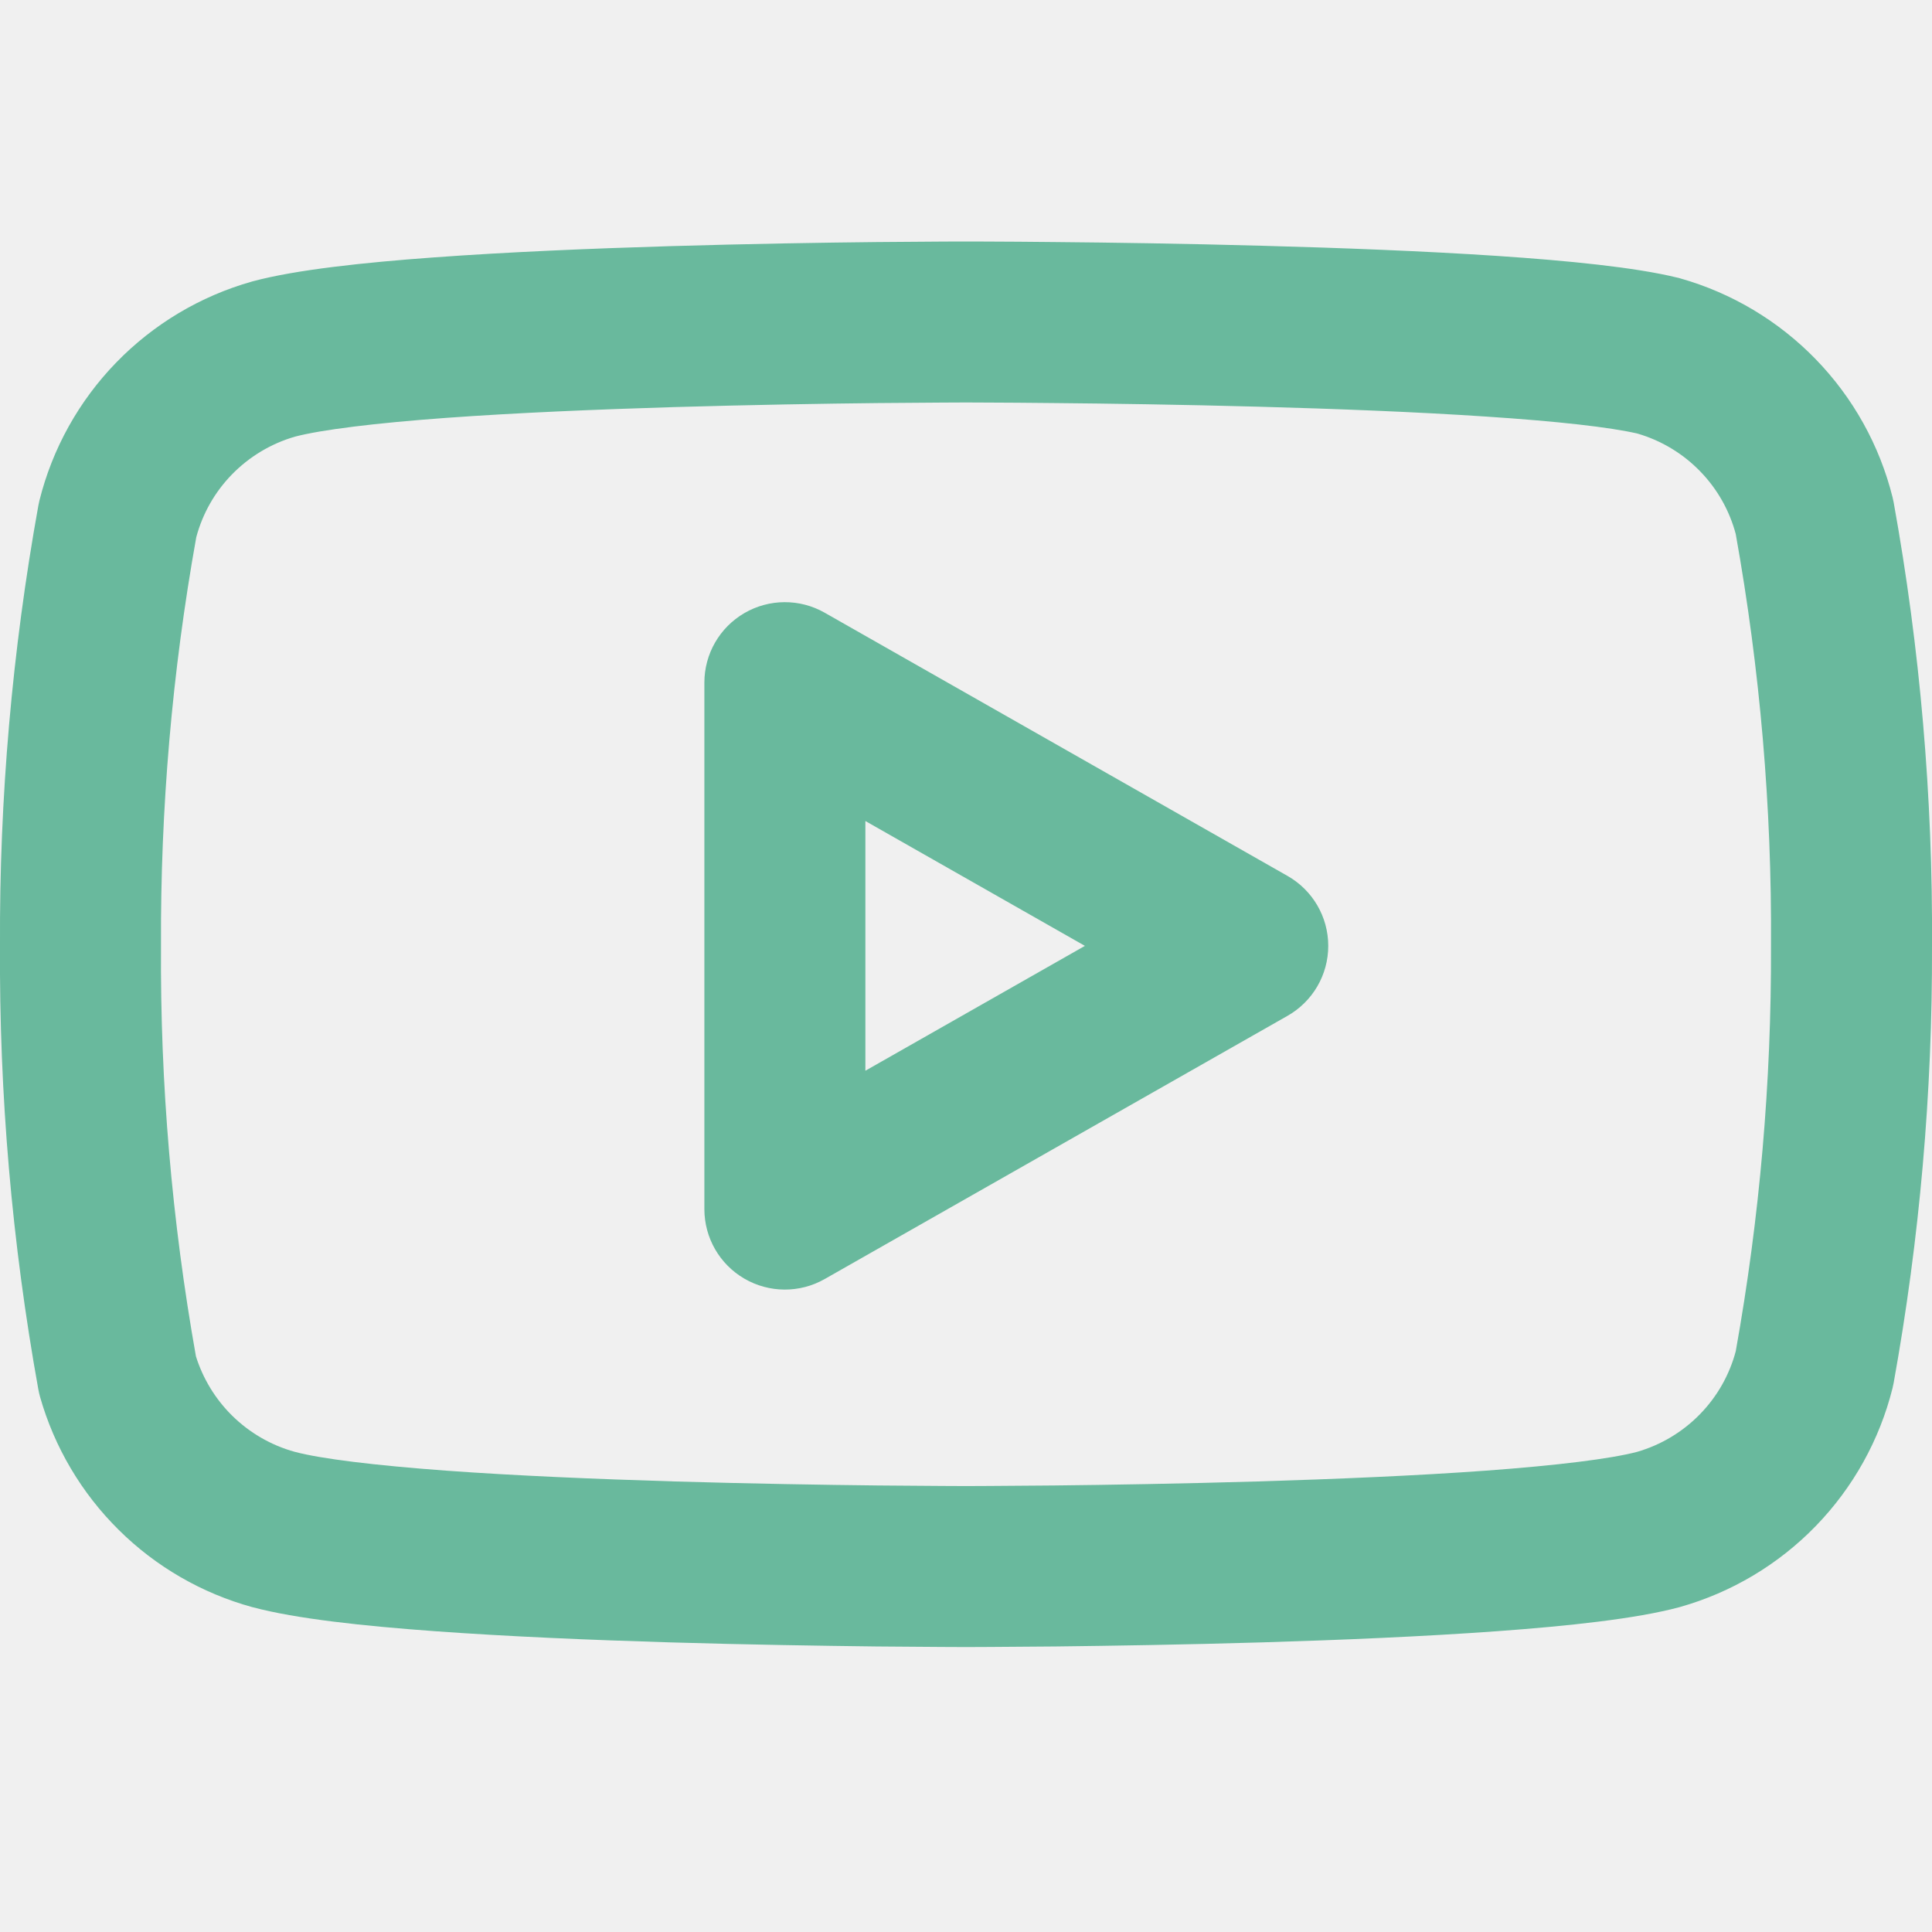
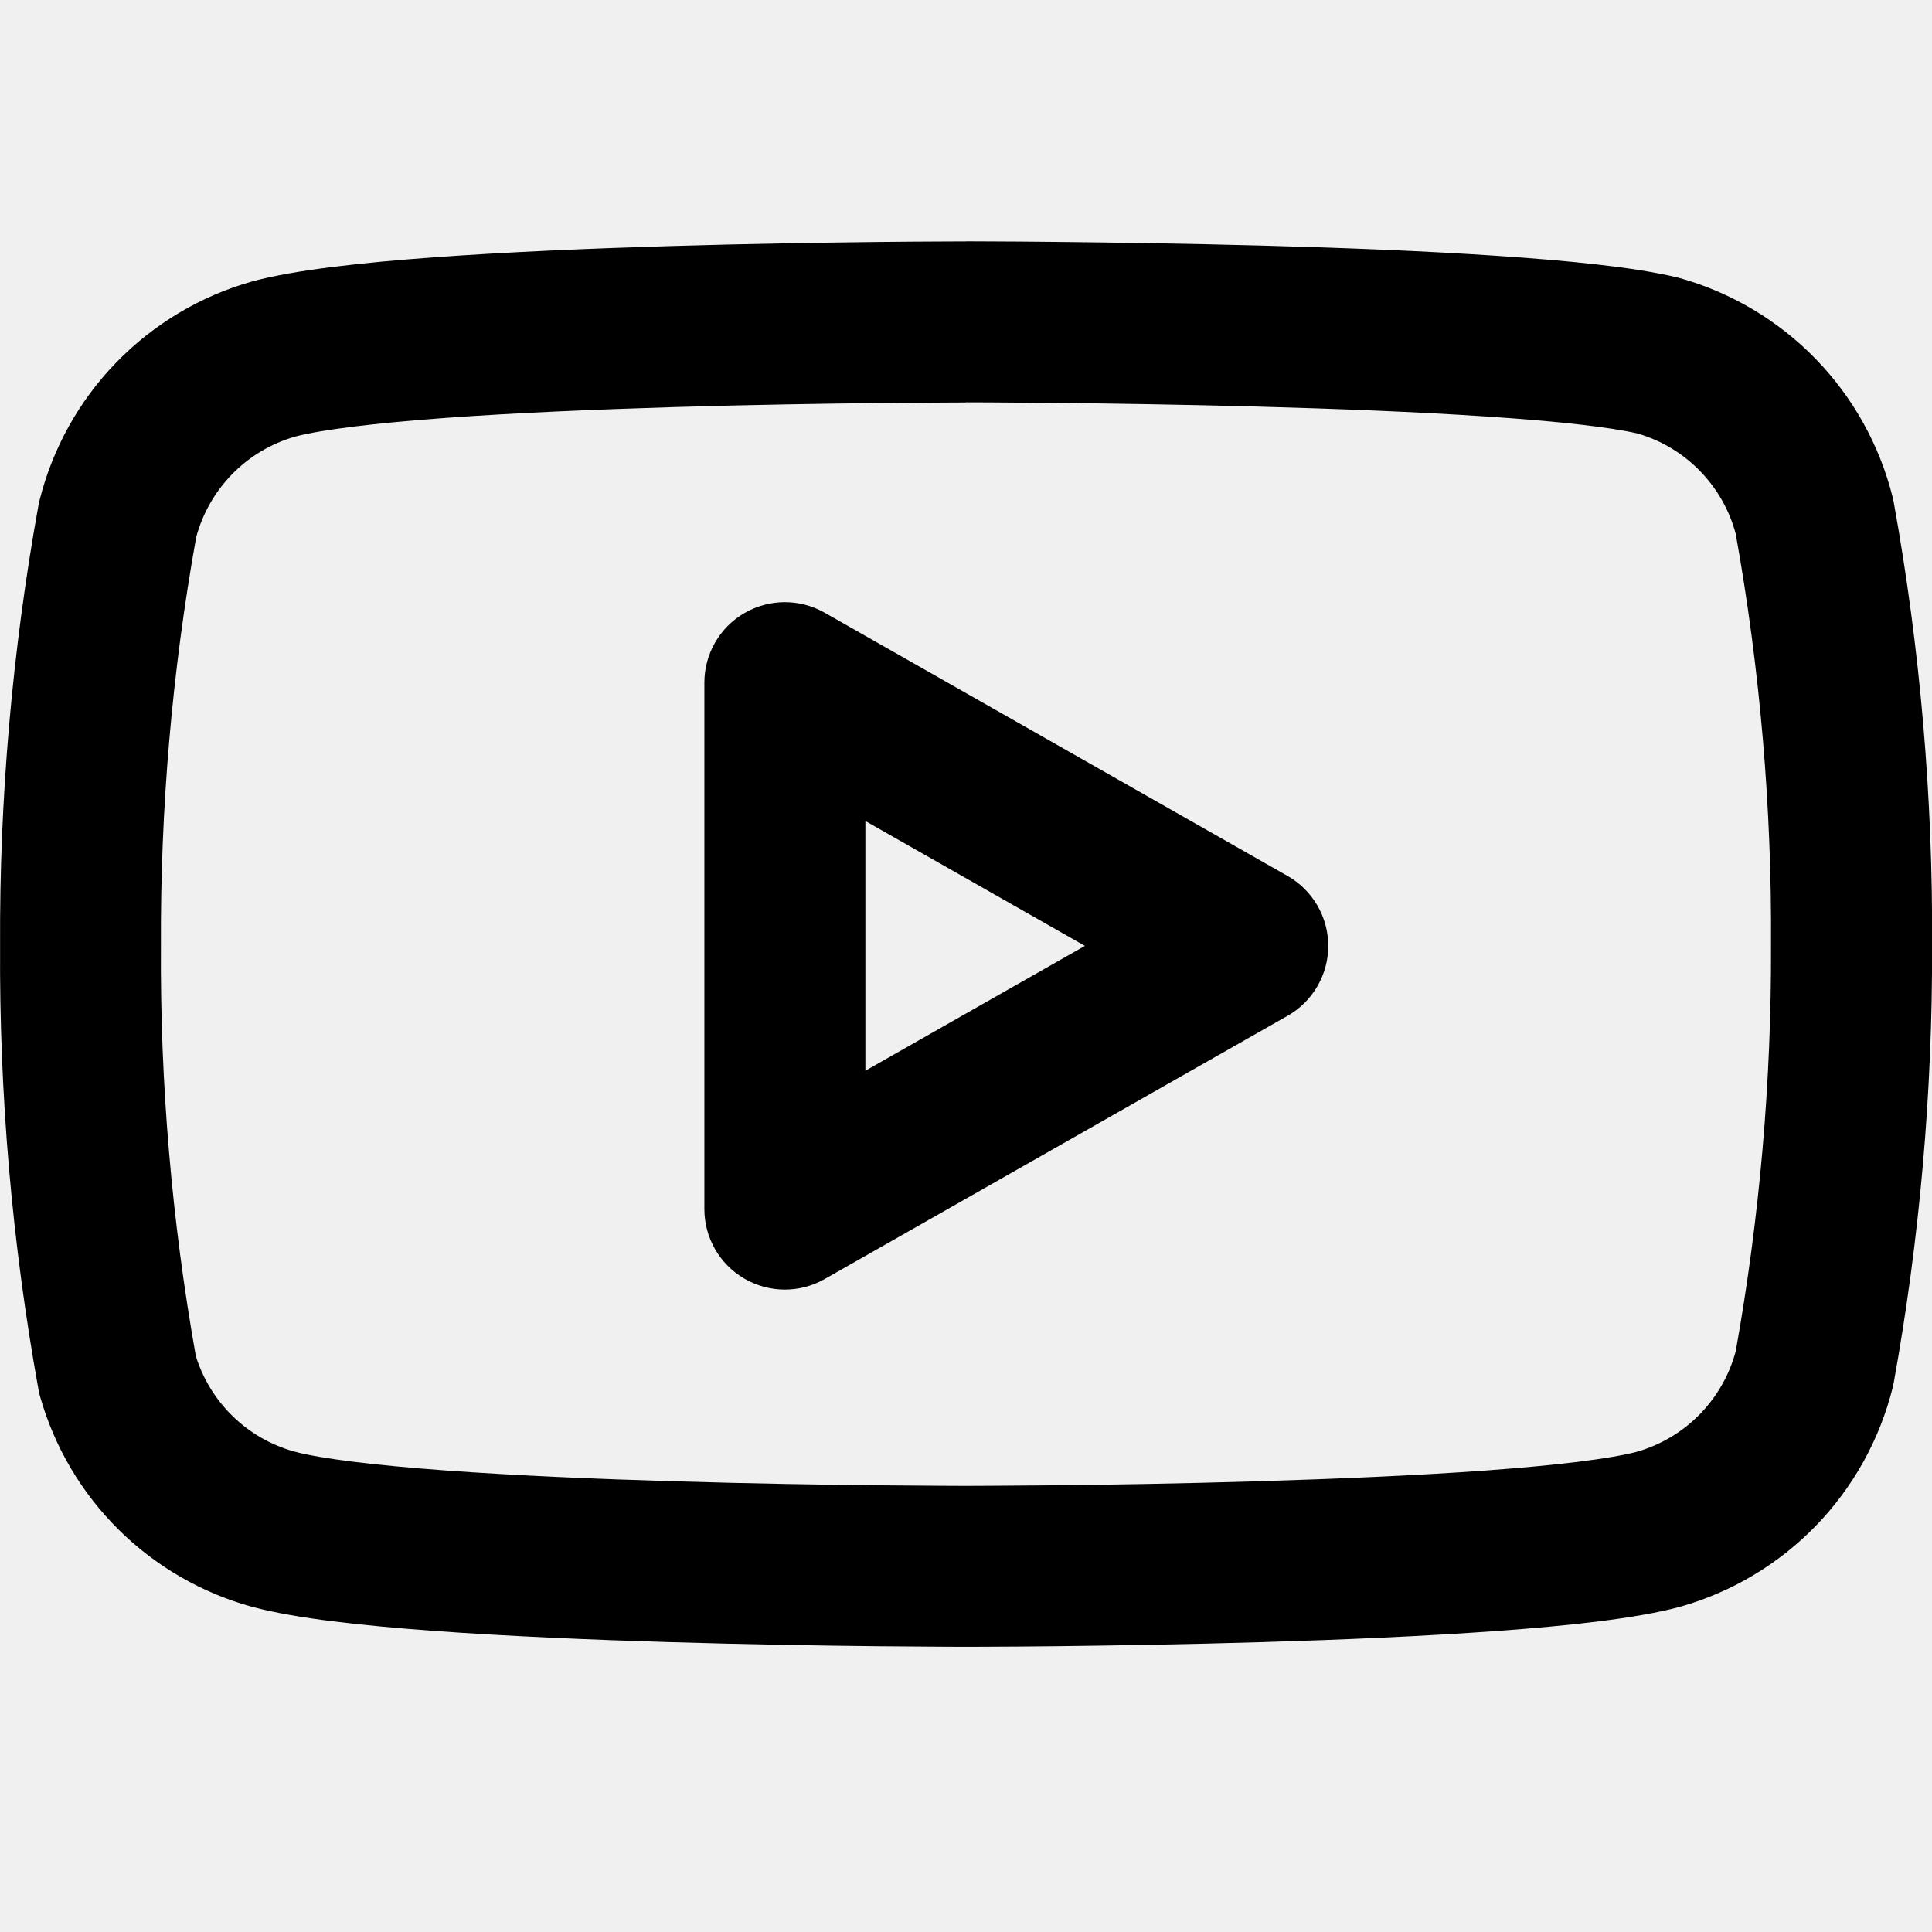
- <svg xmlns="http://www.w3.org/2000/svg" width="24" height="24" viewBox="0 0 24 24" fill="none">
-   <g clip-path="url(#clip0_104_45)">
-     <path fill-rule="evenodd" clip-rule="evenodd" d="M12 3C12 3 12 3 12 4L12 5L11.925 5C11.874 5 11.801 5 11.706 5.001C11.516 5.002 11.242 5.004 10.909 5.007C10.241 5.014 9.334 5.029 8.375 5.057C7.414 5.086 6.409 5.128 5.542 5.191C4.654 5.256 3.994 5.338 3.665 5.424C3.367 5.51 3.096 5.673 2.879 5.896C2.668 6.113 2.516 6.381 2.438 6.674C2.138 8.347 1.992 10.045 2 11.745L2 11.756C1.989 13.463 2.135 15.168 2.434 16.849C2.521 17.126 2.675 17.379 2.882 17.584C3.099 17.798 3.367 17.954 3.661 18.035C3.988 18.122 4.65 18.203 5.542 18.269C6.409 18.332 7.414 18.374 8.375 18.403C9.334 18.431 10.241 18.446 10.909 18.453C11.242 18.456 11.516 18.458 11.706 18.459C11.801 18.46 11.874 18.46 11.925 18.46H12.075C12.126 18.46 12.199 18.46 12.294 18.459C12.484 18.458 12.758 18.456 13.091 18.453C13.759 18.446 14.666 18.431 15.625 18.403C16.586 18.374 17.591 18.332 18.458 18.269C19.346 18.204 20.006 18.122 20.335 18.036C20.633 17.95 20.904 17.788 21.121 17.564C21.332 17.347 21.484 17.079 21.562 16.786C21.86 15.125 22.006 13.441 22 11.754L22 11.744C22.011 10.031 21.864 8.32 21.562 6.634C21.484 6.341 21.332 6.073 21.121 5.856C20.907 5.635 20.64 5.474 20.345 5.387C20.005 5.307 19.343 5.233 18.464 5.175C17.596 5.117 16.589 5.078 15.628 5.052C14.668 5.026 13.76 5.013 13.092 5.007C12.758 5.003 12.485 5.002 12.295 5.001L12.076 5L12 5L12 4C12 3 12 3 12 3L12.08 3C12.131 3 12.207 3 12.303 3.001C12.496 3.002 12.774 3.003 13.112 3.007C13.787 3.013 14.707 3.026 15.682 3.053C16.656 3.079 17.692 3.119 18.597 3.179C19.477 3.238 20.311 3.32 20.837 3.449C20.849 3.451 20.861 3.454 20.872 3.458C21.512 3.639 22.093 3.986 22.556 4.463C23.02 4.941 23.349 5.532 23.51 6.177C23.515 6.199 23.52 6.221 23.524 6.242C23.852 8.06 24.011 9.904 24 11.751C24.006 13.571 23.847 15.387 23.524 17.177C23.52 17.199 23.515 17.221 23.51 17.243C23.349 17.888 23.02 18.479 22.556 18.957C22.093 19.434 21.512 19.781 20.872 19.962L20.858 19.966C20.325 20.109 19.483 20.199 18.603 20.263C17.696 20.329 16.659 20.373 15.685 20.402C14.709 20.431 13.789 20.445 13.113 20.453C12.774 20.456 12.497 20.458 12.304 20.459C12.207 20.459 12.132 20.46 12.08 20.46L12.001 20.46L11.92 20.46C11.868 20.46 11.793 20.459 11.696 20.459C11.503 20.458 11.226 20.456 10.887 20.453C10.211 20.445 9.291 20.431 8.315 20.402C7.341 20.373 6.304 20.329 5.397 20.263C4.517 20.199 3.675 20.109 3.142 19.966L3.136 19.965C2.509 19.793 1.937 19.463 1.475 19.005C1.013 18.548 0.676 17.979 0.498 17.354C0.489 17.322 0.482 17.29 0.476 17.258C0.148 15.44 -0.011 13.596 -7.92317e-06 11.749C-0.009 9.916 0.151 8.086 0.476 6.283C0.48 6.261 0.485 6.239 0.49 6.217C0.651 5.572 0.98 4.981 1.444 4.503C1.907 4.026 2.488 3.679 3.128 3.498L3.142 3.494C3.675 3.351 4.517 3.261 5.397 3.197C6.304 3.131 7.341 3.087 8.315 3.058C9.291 3.029 10.211 3.014 10.887 3.007C11.226 3.004 11.503 3.002 11.696 3.001C11.793 3 11.868 3 11.92 3L12 3Z" fill="#69B99D" />
-     <path fill-rule="evenodd" clip-rule="evenodd" d="M9.247 7.616C9.555 7.437 9.935 7.435 10.244 7.611L15.994 10.881C16.307 11.059 16.5 11.39 16.5 11.75C16.5 12.11 16.307 12.441 15.994 12.619L10.244 15.889C9.935 16.065 9.555 16.063 9.247 15.884C8.939 15.705 8.75 15.376 8.75 15.02V8.48C8.75 8.124 8.939 7.795 9.247 7.616ZM10.75 10.199V13.301L13.477 11.75L10.75 10.199Z" fill="#69B99D" />
-   </g>
-   <defs>
-     <clipPath id="clip0_104_45">
-       <rect width="24" height="24" fill="white" />
-     </clipPath>
-   </defs>
+ <svg xmlns="http://www.w3.org/2000/svg" version="1.1" width="24" height="24" viewBox="0 0 24 24">
+   <path d="M12 3c0 0 0 0 0 1v1l-0.075 0c-0.050 0-0.124 0-0.219 0.001-0.19 0.001-0.463 0.003-0.797 0.006-0.668 0.007-1.575 0.021-2.534 0.050-0.961 0.029-1.966 0.071-2.833 0.134-0.888 0.065-1.548 0.146-1.877 0.233-0.299 0.086-0.57 0.248-0.786 0.471-0.211 0.218-0.363 0.486-0.442 0.778-0.3 1.674-0.446 3.371-0.438 5.071l0 0.011c-0.011 1.707 0.135 3.412 0.434 5.092 0.087 0.278 0.24 0.53 0.447 0.735 0.217 0.215 0.485 0.37 0.78 0.451 0.327 0.087 0.989 0.169 1.881 0.234 0.866 0.063 1.872 0.106 2.833 0.134 0.959 0.029 1.866 0.043 2.534 0.050 0.334 0.003 0.607 0.005 0.797 0.006 0.095 0 0.169 0.001 0.219 0.001h0.151c0.050-0 0.124-0 0.219-0.001 0.19-0.001 0.463-0.003 0.797-0.006 0.668-0.007 1.575-0.021 2.534-0.050 0.961-0.029 1.966-0.071 2.833-0.134 0.888-0.065 1.548-0.146 1.877-0.233 0.299-0.086 0.57-0.248 0.786-0.471 0.211-0.218 0.363-0.486 0.441-0.778 0.297-1.661 0.444-3.345 0.438-5.033v-0.010c0.011-1.713-0.136-3.424-0.438-5.11-0.078-0.293-0.23-0.56-0.441-0.778-0.214-0.221-0.481-0.382-0.776-0.468-0.34-0.080-1.002-0.154-1.881-0.212-0.868-0.058-1.875-0.097-2.836-0.123-0.96-0.026-1.868-0.039-2.536-0.046-0.334-0.003-0.607-0.005-0.797-0.006l-0.295-0.001v-1c0-1-0-1-0-1l0.080 0c0.051 0 0.127 0 0.224 0.001 0.193 0.001 0.47 0.002 0.808 0.006 0.676 0.007 1.596 0.020 2.571 0.046 0.974 0.026 2.010 0.066 2.915 0.127 0.88 0.059 1.714 0.141 2.24 0.269 0.012 0.003 0.023 0.006 0.035 0.009 0.64 0.181 1.221 0.528 1.684 1.005s0.792 1.069 0.954 1.714c0.005 0.022 0.010 0.043 0.014 0.065 0.328 1.818 0.487 3.662 0.476 5.509 0.006 1.819-0.153 3.636-0.476 5.426-0.004 0.022-0.009 0.044-0.014 0.065-0.162 0.645-0.491 1.237-0.954 1.714s-1.044 0.824-1.684 1.005l-0.014 0.004c-0.534 0.143-1.376 0.233-2.255 0.297-0.907 0.066-1.945 0.11-2.919 0.139-0.976 0.029-1.896 0.043-2.572 0.051-0.338 0.004-0.616 0.005-0.809 0.006-0.097 0-0.172 0.001-0.224 0.001l-0.079 0-0.080-0c-0.052-0-0.127-0-0.224-0.001-0.193-0.001-0.471-0.003-0.809-0.006-0.676-0.007-1.596-0.022-2.572-0.051-0.974-0.029-2.011-0.073-2.919-0.139-0.879-0.064-1.721-0.154-2.255-0.297l-0.006-0.001c-0.627-0.172-1.199-0.502-1.661-0.959s-0.798-1.026-0.976-1.651c-0.009-0.032-0.017-0.064-0.022-0.096-0.328-1.818-0.487-3.661-0.476-5.508-0.009-1.833 0.151-3.663 0.476-5.467 0.004-0.022 0.009-0.044 0.014-0.065 0.162-0.645 0.49-1.237 0.954-1.714s1.044-0.824 1.684-1.005l0.014-0.004c0.534-0.143 1.376-0.233 2.255-0.297 0.907-0.066 1.945-0.11 2.919-0.139 0.976-0.029 1.896-0.043 2.572-0.051 0.338-0.004 0.616-0.005 0.809-0.006 0.097-0 0.172-0.001 0.224-0.001l0.080-0z" />
+   <path d="M9.247 7.616c0.308-0.179 0.688-0.181 0.997-0.005l5.75 3.27c0.313 0.178 0.506 0.51 0.506 0.869s-0.193 0.692-0.506 0.869l-5.75 3.27c-0.309 0.176-0.689 0.174-0.997-0.005s-0.497-0.508-0.497-0.864v-6.54c0-0.356 0.189-0.685 0.497-0.864zM10.75 10.199v3.102l2.727-1.551-2.727-1.551z" />
</svg>
